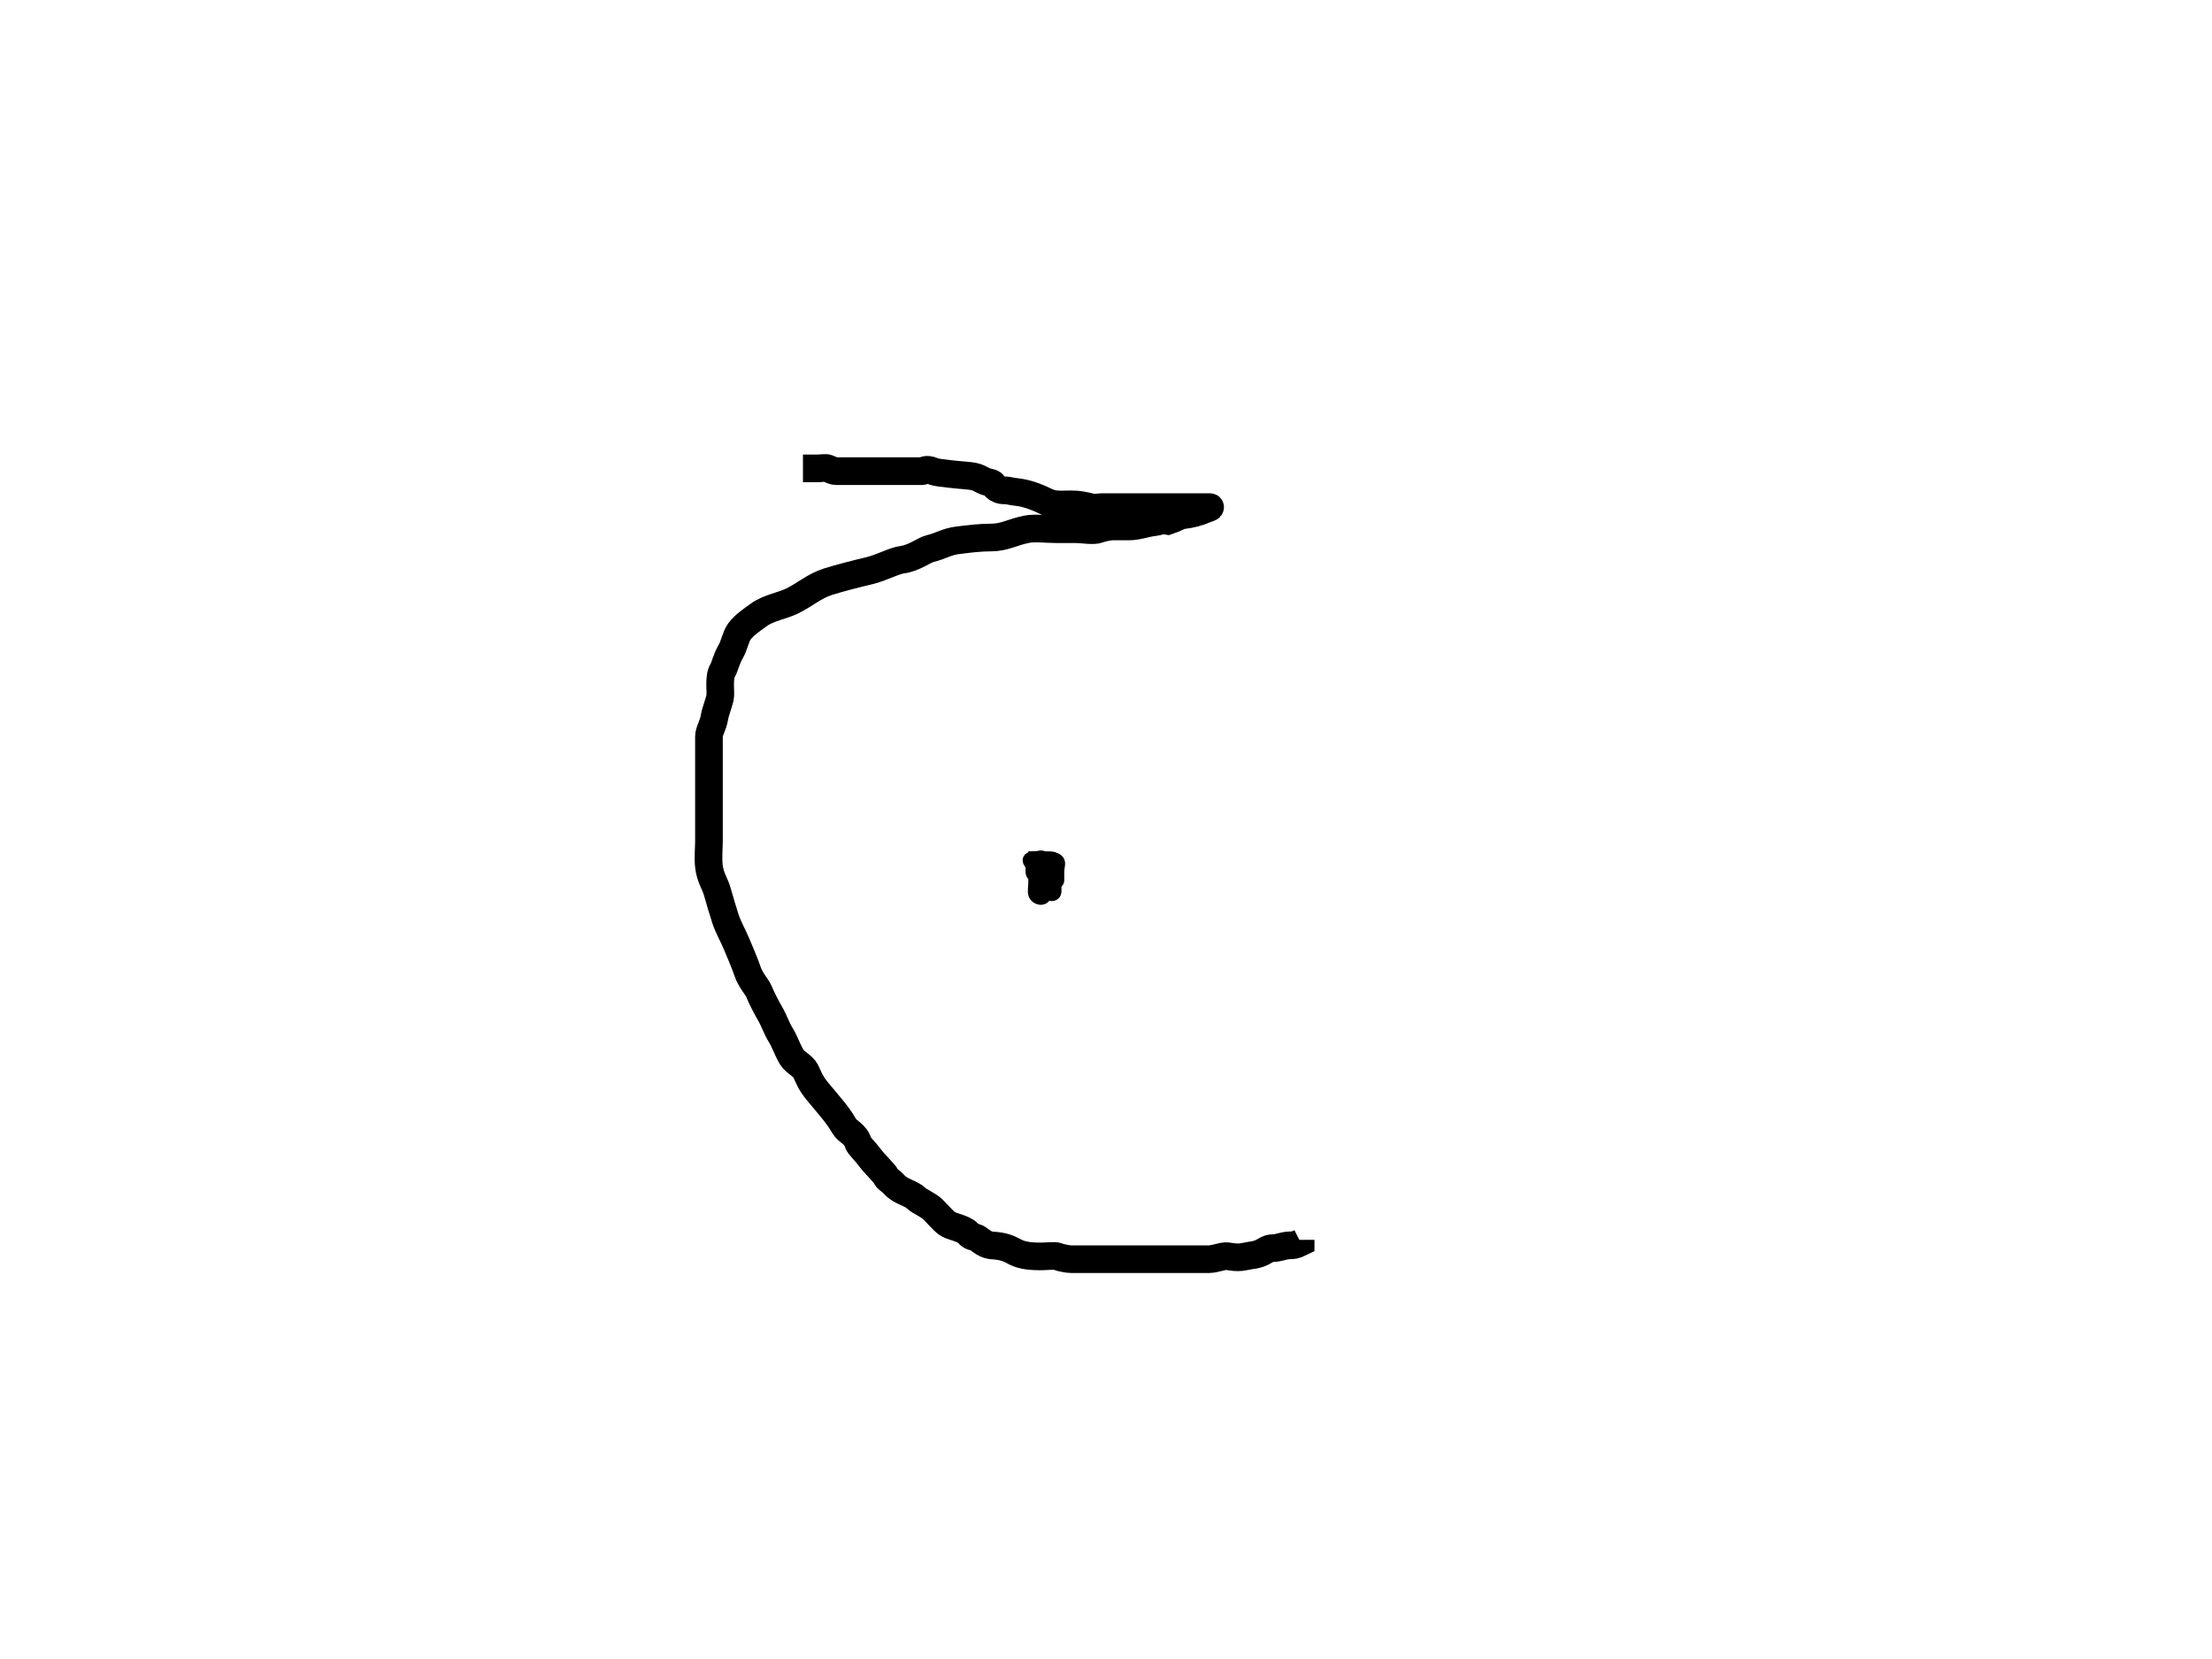
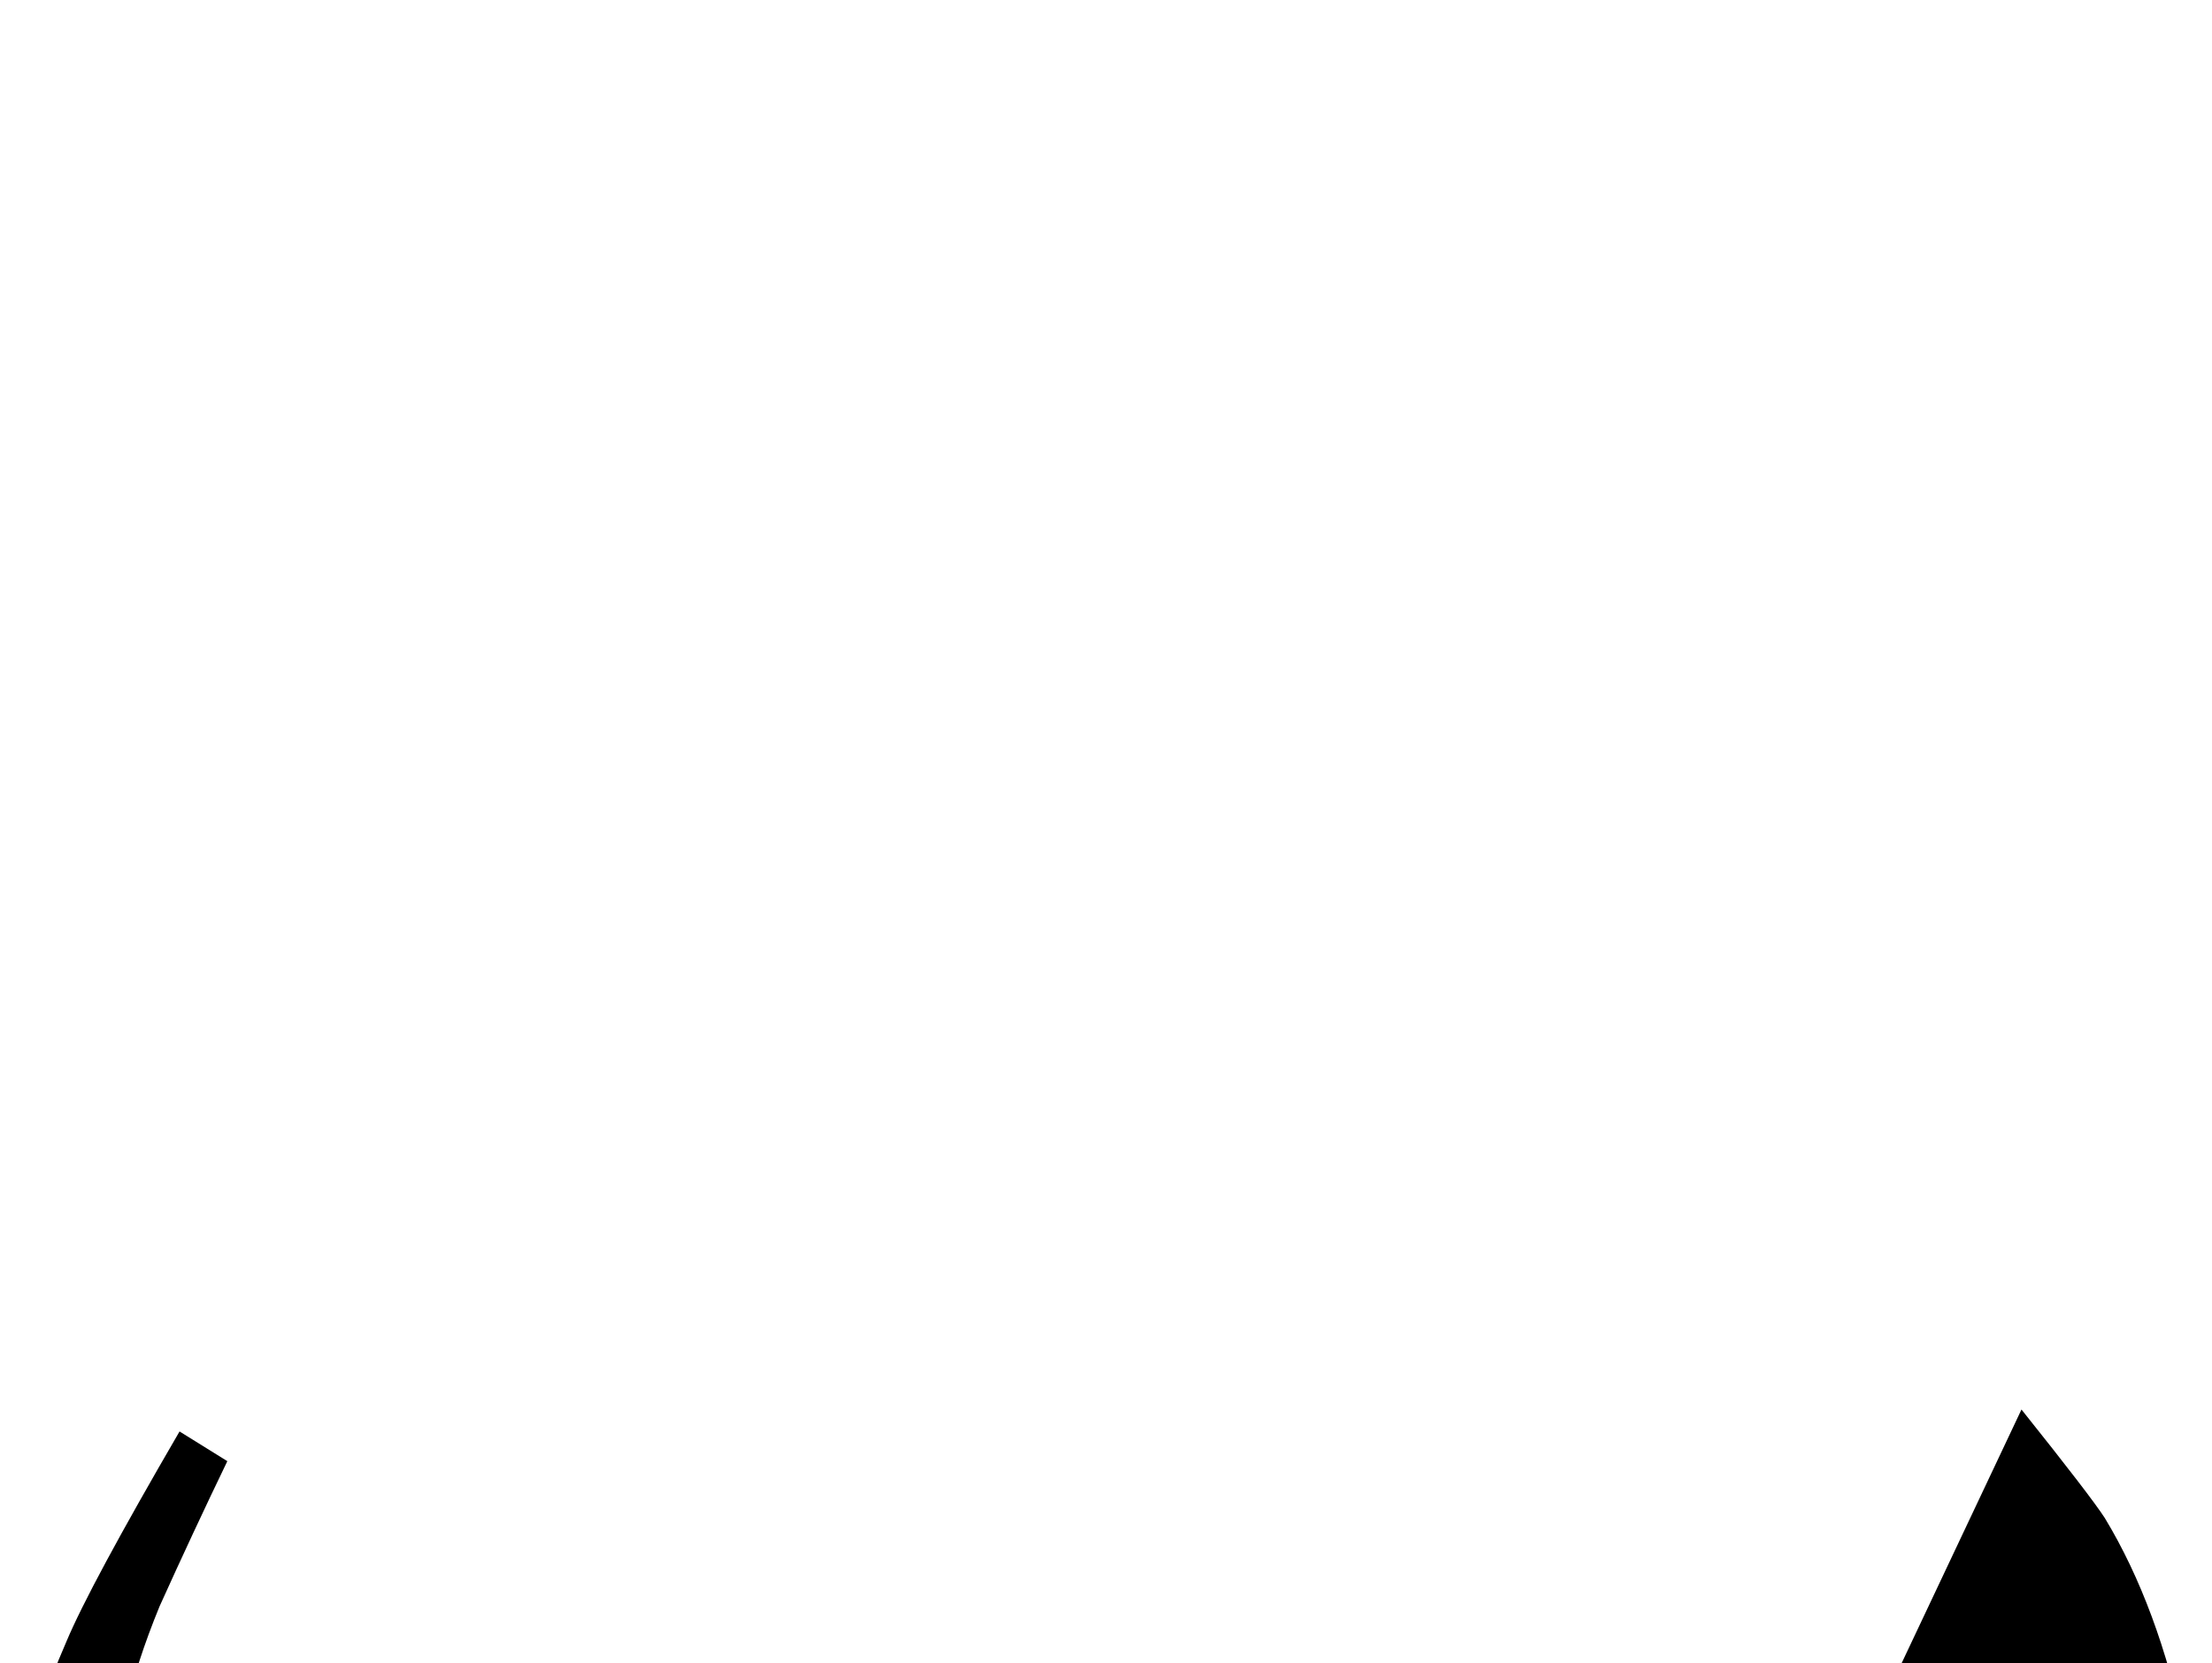
- <svg xmlns="http://www.w3.org/2000/svg" width="800" height="600">
-   <g>
-     <path stroke-width="10" d="m290.4,169.4c0,0 1,0 2,0c1,0 2,0 3,0c2,0 3.076,-0.383 4,0c1.307,0.541 2,1 3,1c0,0 1,0 2,0c1,0 2,0 3,0c2,0 3,0 5,0c2,0 5,0 9,0c2,0 5,0 8,0c1,0 2,0 4,0c1,0 1.228,-1.148 4,0c1.307,0.541 4.015,0.756 6,1c4.092,0.504 7.053,0.54 9,1c2.176,0.514 2.824,1.486 5,2c0.973,0.23 1.415,0.189 2,1c1.849,2.565 4.027,1.77 5,2c2.176,0.514 4.053,0.54 6,1c2.176,0.514 4.761,1.416 8,3c2.841,1.389 5,1 9,1c3,0 4.824,0.486 7,1c1.946,0.46 3,0 4,0c2,0 3,0 5,0c2,0 4,0 7,0c1,0 2,0 3,0c1,0 1,0 3,0c2,0 4,0 6,0c1,0 3,0 4,0c0,0 1,0 4,0c2,0 6,0 7,0c1,0 -0.693,0.459 -2,1c-1.848,0.765 -3.908,1.496 -8,2c-0.992,0.122 -2,1 -5,2c0,0 -2.076,-0.383 -3,0c-1.307,0.541 -2.08,0.311 -5,1c-2.176,0.514 -4,1 -6,1c-2,0 -4,0 -6,0c-1,0 -3.693,0.459 -5,1c-1.848,0.765 -6,0 -8,0c-2,0 -4,0 -7,0c-4,0 -8.054,-0.567 -11,0c-5.288,1.018 -8,3 -13,3c-4,0 -8.03,0.511 -12,1c-4.092,0.504 -6.107,2.081 -10,3c-2.176,0.514 -5.908,3.496 -10,4c-2.978,0.367 -7.647,2.973 -12,4c-3.893,0.919 -11.077,2.731 -15,4c-5.124,1.657 -8.485,4.851 -13,7c-3.723,1.772 -8.372,2.385 -12,5c-2.295,1.654 -5.346,3.705 -7,6c-1.307,1.814 -1.878,5.066 -3,7c-1.81,3.118 -2.256,5.797 -3,7c-1.663,2.69 -0.54,8.053 -1,10c-0.514,2.176 -1.68,5.026 -2,7c-0.507,3.121 -2,5 -2,7c0,2 0,4 0,6c0,2 0,7 0,9c0,3 0,6 0,9c0,2 0,4 0,7c0,3 0,5 0,7c0,2 -0.367,6.022 0,9c0.504,4.092 2.116,5.964 3,9c1.153,3.959 2,7 3,10c1,3 2.79,6.078 4,9c0.856,2.066 3,7 4,10c1,3 3.459,5.693 4,7c1.148,2.772 2.878,6.066 4,8c1.81,3.118 2.337,5.31 4,8c1.487,2.406 2.423,5.448 4,8c1.176,1.902 4,3 5,5c1,2 1.42,3.784 4,7c1.399,1.744 2.714,3.212 5,6c1.793,2.187 3.19,3.882 5,7c1.122,1.934 3.955,2.549 5,6c0.29,0.957 2.693,3.186 4,5c1.654,2.295 5.617,6.076 6,7c0.541,1.307 1.52,1.324 3,3c2.386,2.703 6,3 8,5c1,1 4.419,2.419 6,4c1.581,1.581 3.853,4.173 5,5c1.814,1.307 4.31,1.337 7,3c1.203,0.744 0.824,1.486 3,2c1.946,0.46 2.879,2.493 6,3c0.987,0.16 4.412,-0.031 8,2c2.461,1.394 5,2 10,2c2,0 5.076,-0.383 6,0c1.307,0.541 4,1 5,1c3,0 6,0 9,0c2,0 7,0 10,0c3,0 5,0 8,0c3,0 6,0 8,0c3,0 7,0 8,0c2,0 5,0 7,0c1,0 2.824,-0.486 5,-1c1.946,-0.46 4.107,0.919 8,0c2.176,-0.514 4.31,-0.337 7,-2c1.203,-0.744 2,-1 3,-1c2,0 4,-1 6,-1c1,0 2,0 4,-1l0,-1" id="svg_9" stroke="#000" fill="none" />
-     <path stroke-width="5" d="m374.4,312.4c0,0 -0.707,-0.293 0,-1c0.707,-0.707 1,-1 2,-1c1,0 1.293,0.293 2,1c0.707,0.707 0,2 0,3c0,0 0,1 0,2c0,1 0,2 -1,2c-1,0 -2,0 -2,-1c0,-1 0,-2 0,-3c0,-1 1,-3 0,-3c-1,0 0,2 -1,2c0,0 -1.459,-0.693 -2,-2c-0.383,-0.924 1,-1 2,-1c0,0 4,0 5,0c1,0 2.293,0.293 3,1c0.707,0.707 0,2 0,4c0,1 0,2 0,3c0,0 0,1 -2,1c-1,0 -2.076,-0.617 -3,-1c-1.307,-0.541 -2.293,-1.293 -3,-2c-0.707,-0.707 0,-1 0,-2c0,0 0,-1 0,-1c1,0 2,1 3,1c0,0 0,1 0,2c0,2 0,3 0,4c0,2 0.707,3.293 0,4c-0.707,0.707 -2.459,0.307 -3,-1c-0.383,-0.924 0,-3 0,-4c0,-1 0,-1 0,-2c0,-1 1,-1 1,-2c0,-1 1,-1 2,-1c1,0 1,1 1,1c1,0 0.293,1.293 1,2c0.707,0.707 1,1 1,1c0,1 -1.293,1.707 -2,1c-0.707,-0.707 -1.459,-0.693 -2,-2c-0.383,-0.924 0,-2 0,-3c0,0 -0.707,-1.293 0,-2c0.707,-0.707 2,0 2,0c1,0 0.293,1.293 1,2c0.707,0.707 1,0 1,1c0,1 0,2 0,3c0,0 0,1 0,2c0,1 -0.293,1.293 -1,2c-0.707,0.707 -1,0 -1,0c-1,0 -2,-2 -2,-3c0,-1 0,-1 0,-3c0,-1 0,-2 0,-2c0,-1 0,-2 1,-2c1,0 0.293,0.293 1,1c0.707,0.707 1.293,0.293 2,1c0.707,0.707 1,1 1,2c0,1 0,2 0,3c0,1 0,2 0,3c0,0 0,1 -1,1c-1,0 -2,-1 -2,-1c0,-1 0,-2 0,-3c0,-1 0,-1 0,-2c0,-1 0,-2 0,-3c0,-1 0,-2 0,-3c0,-1 0,-1 1,-1c1,0 2,0 2,1c0,1 0,2 0,3c0,1 0,2 0,3c0,1 0.707,1.293 0,2c-0.707,0.707 -2,0 -3,0c0,0 -0.693,-0.459 -2,-1c-0.924,-0.383 -2,0 -2,0c0,-1 0,-2 0,-4c0,0 0,-2 0,-3c0,-1 0,-1 0,-1c1,0 2.293,-0.707 3,0c0.707,0.707 1,1 1,2c0,0 0,1 0,2c0,1 0,2 0,3c0,1 0,1 0,2c0,2 0,3 0,3c0,0 -1.076,0.383 -2,0c-1.307,-0.541 -2,-2 -2,-3c0,-1 0,-1 0,-2c0,-1 -1,-1 -1,-2c0,-1 0,-1 0,-3l0,-1" id="svg_10" stroke="#000" fill="none" />
+ <svg xmlns="http://www.w3.org/2000/svg">
+   <defs />
+   <g fill="#000000">
+     <g transform="translate(0, 0)">
+       <path d="M34.25 38.11L10.96 38.11Q6.27 38.11 3.49 36.47Q0 34.42 0 30.05Q0 27.78 1.03 25.42Q1.39 24.56 2.78 22.17L3.52 22.63Q2.98 23.75 2.47 24.88Q1.76 26.61 1.76 27.98Q1.76 30.86 4.79 32.45Q7.50 33.86 11.65 33.86L32.32 33.86L32.32 33.20Q32.32 30.47 31.67 28.75Q31.01 27.03 29.42 25.81L31.30 21.83Q32.37 23.17 32.59 23.51Q34.25 26.25 34.25 31.47L34.25 38.11M20.24 44.04L18.33 47.58L14.38 45.53L16.19 41.97L20.24 44.04Z" />
+     </g>
  </g>
</svg>
